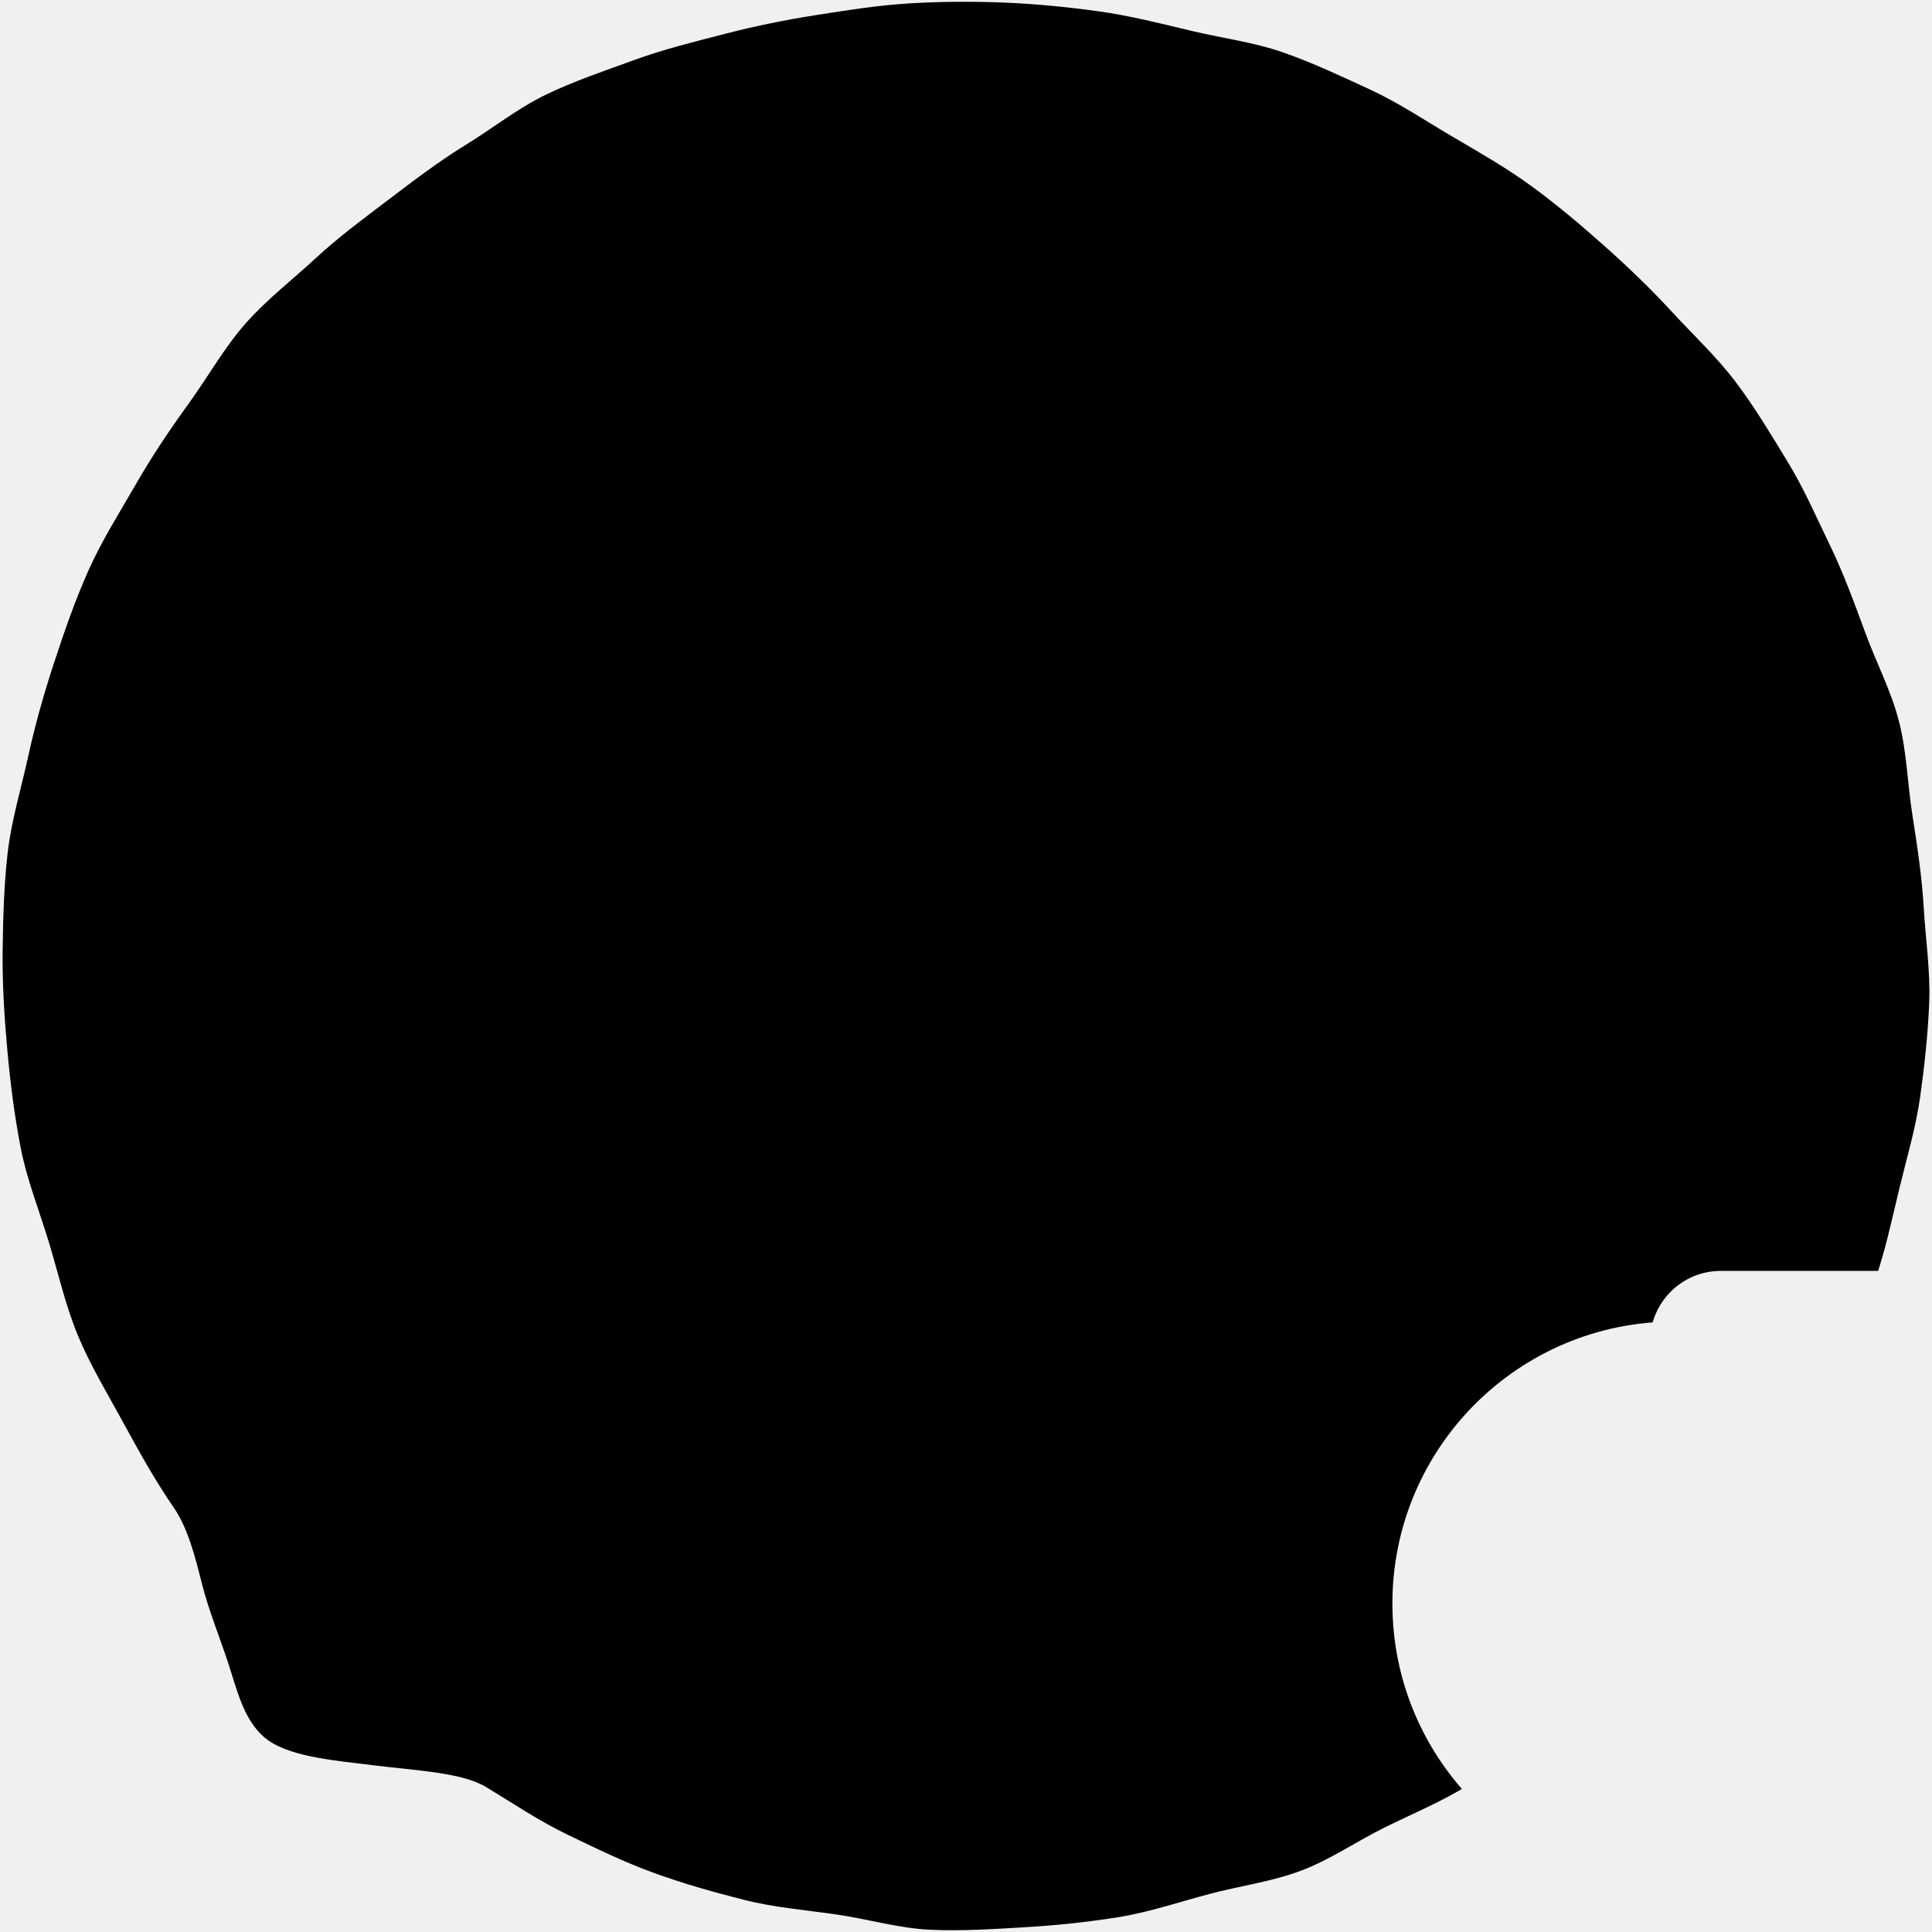
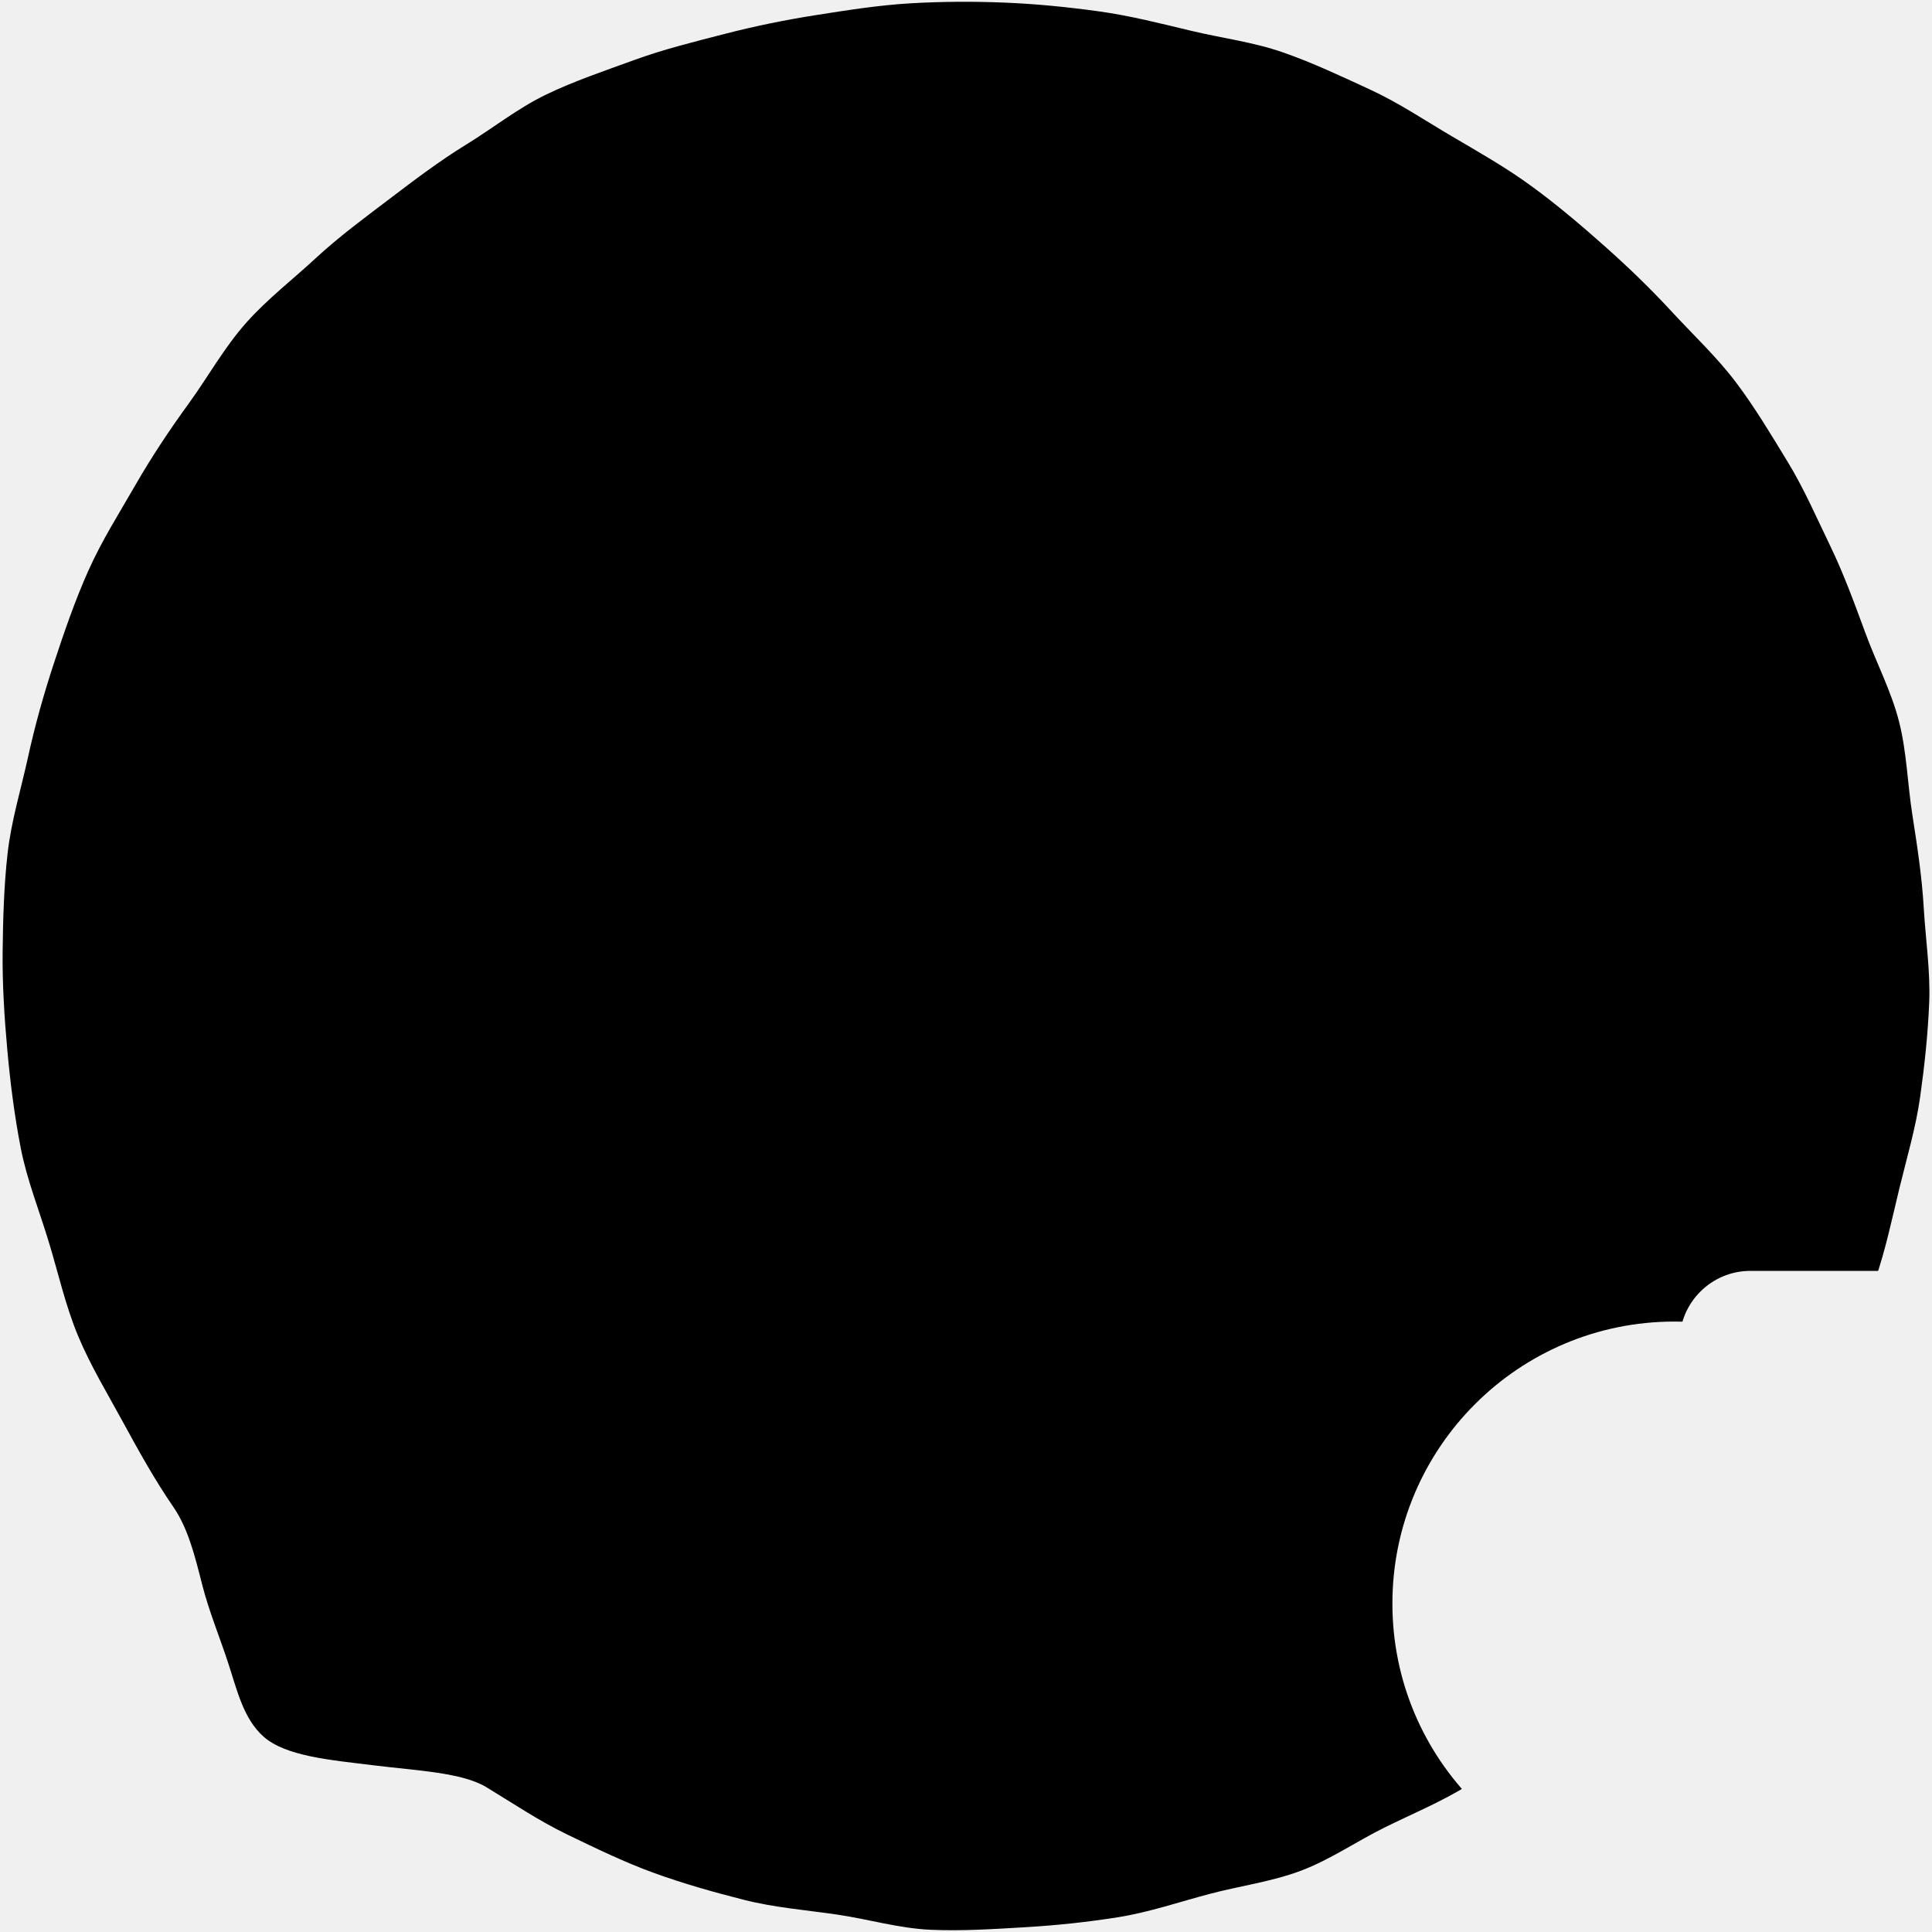
<svg xmlns="http://www.w3.org/2000/svg" viewBox="1.661 1.773 242 242">
  <mask id="m">
    <path d="M212.32,202.35C209.67,205.32,206.84,208.02,204,210.67C201.09,213.38,198.29,216.12,195.2,218.49C192.06,220.91,188.92,223.29,185.61,225.35C182.25,227.45,178.6,228.95,175.1,230.68C171.56,232.43,168.26,234.73,164.6,236.1C160.91,237.49,156.94,238,153.15,239.01C149.34,240.02,145.6,241.3,141.72,241.92C137.84,242.54,133.91,242.95,129.98,243.18C126.05,243.41,122.1,243.67,118.17,243.49C114.24,243.31,110.41,242.16,106.51,241.59C102.61,241.02,98.7,240.72,94.87,239.75C91.08,238.79,87.28,237.72,83.56,236.37C79.89,235.04,76.34,233.31,72.77,231.59C69.2,229.87,66,227.71,62.61,225.65C59.54,223.78,53.89,223.57,48.51,222.9C43.1,222.23,37.46,221.78,34.66,219.29C32.13,217.03,31.35,213.44,30.22,210.01C29.17,206.81,27.81,203.52,26.97,200.2C26.07,196.66,25.22,193.23,23.4,190.57C21.06,187.17,19.07,183.58,17.12,180C15.15,176.38,13,172.85,11.43,169.08C9.86,165.31,8.96,161.24,7.77,157.33C6.58,153.4,5.03,149.55,4.25,145.53C3.47,141.5,2.95,137.4,2.58,133.32C2.21,129.23,1.95,125.11,1.99,121.01C2.04,116.91,2.15,112.77,2.61,108.68C3.07,104.61,4.29,100.63,5.17,96.62C6.04,92.63,7.15,88.69,8.44,84.77C9.72,80.89,11.05,77.01,12.73,73.25C14.41,69.49,16.59,66.06,18.65,62.48C20.71,58.9,22.94,55.57,25.37,52.22C27.75,48.93,29.76,45.28,32.52,42.18C35.17,39.21,38.33,36.78,41.19,34.13C44.11,31.43,47.26,29.11,50.37,26.75C53.48,24.39,56.64,21.98,59.98,19.93C63.36,17.86,66.49,15.35,70.02,13.64C73.58,11.92,77.36,10.66,81.05,9.31C84.74,7.96,88.6,7.01,92.4,6.03C96.22,5.04,100.07,4.26,103.96,3.65C107.85,3.04,111.75,2.42,115.68,2.19C119.61,1.96,123.56,1.94,127.5,2.1C131.44,2.26,135.36,2.65,139.27,3.19C143.18,3.73,146.98,4.7,150.82,5.62C154.66,6.54,158.61,7.03,162.35,8.33C166.09,9.63,169.65,11.32,173.25,12.98C176.85,14.64,180.1,16.83,183.51,18.84C186.88,20.82,190.31,22.76,193.52,25.11C196.67,27.41,199.68,29.96,202.65,32.6C205.62,35.24,208.46,37.98,211.1,40.85C213.8,43.77,216.71,46.5,219.07,49.62C221.46,52.78,223.5,56.21,225.54,59.55C227.61,62.93,229.18,66.57,230.89,70.1C232.61,73.66,233.95,77.35,235.31,81.04C236.67,84.75,238.54,88.3,239.52,92.11C240.5,95.92,240.59,99.94,241.2,103.83C241.81,107.72,242.4,111.6,242.63,115.53C242.86,119.46,243.47,123.41,243.31,127.35C243.15,131.29,242.73,135.24,242.18,139.15C241.63,143.06,240.49,146.85,239.56,150.69C238.63,154.53,237.83,158.39,236.53,162.12C235.24,165.82,233.57,169.41,231.9,173.01C230.26,176.56,228.45,180.07,226.44,183.49C224.46,186.86,222.1,190.02,219.75,193.23C217.45,196.38,214.92,199.38,212.27,202.35L212.32,202.35Z" fill="#fff" />
    <circle cx="211.394" cy="202.633" r="35.323" fill="#000" />
-     <rect x="208.340" y="160.962" width="39.858" height="37.795" rx="8.873" ry="8.873" fill="#000" />
+     <rect x="212.043" y="160.962" width="47.434" height="51.022" rx="8.873" ry="8.873" fill="#000" />
  </mask>
  <rect x="1.661" y="1.773" width="242" height="242" fill="#000" mask="url(#m)" />
</svg>
